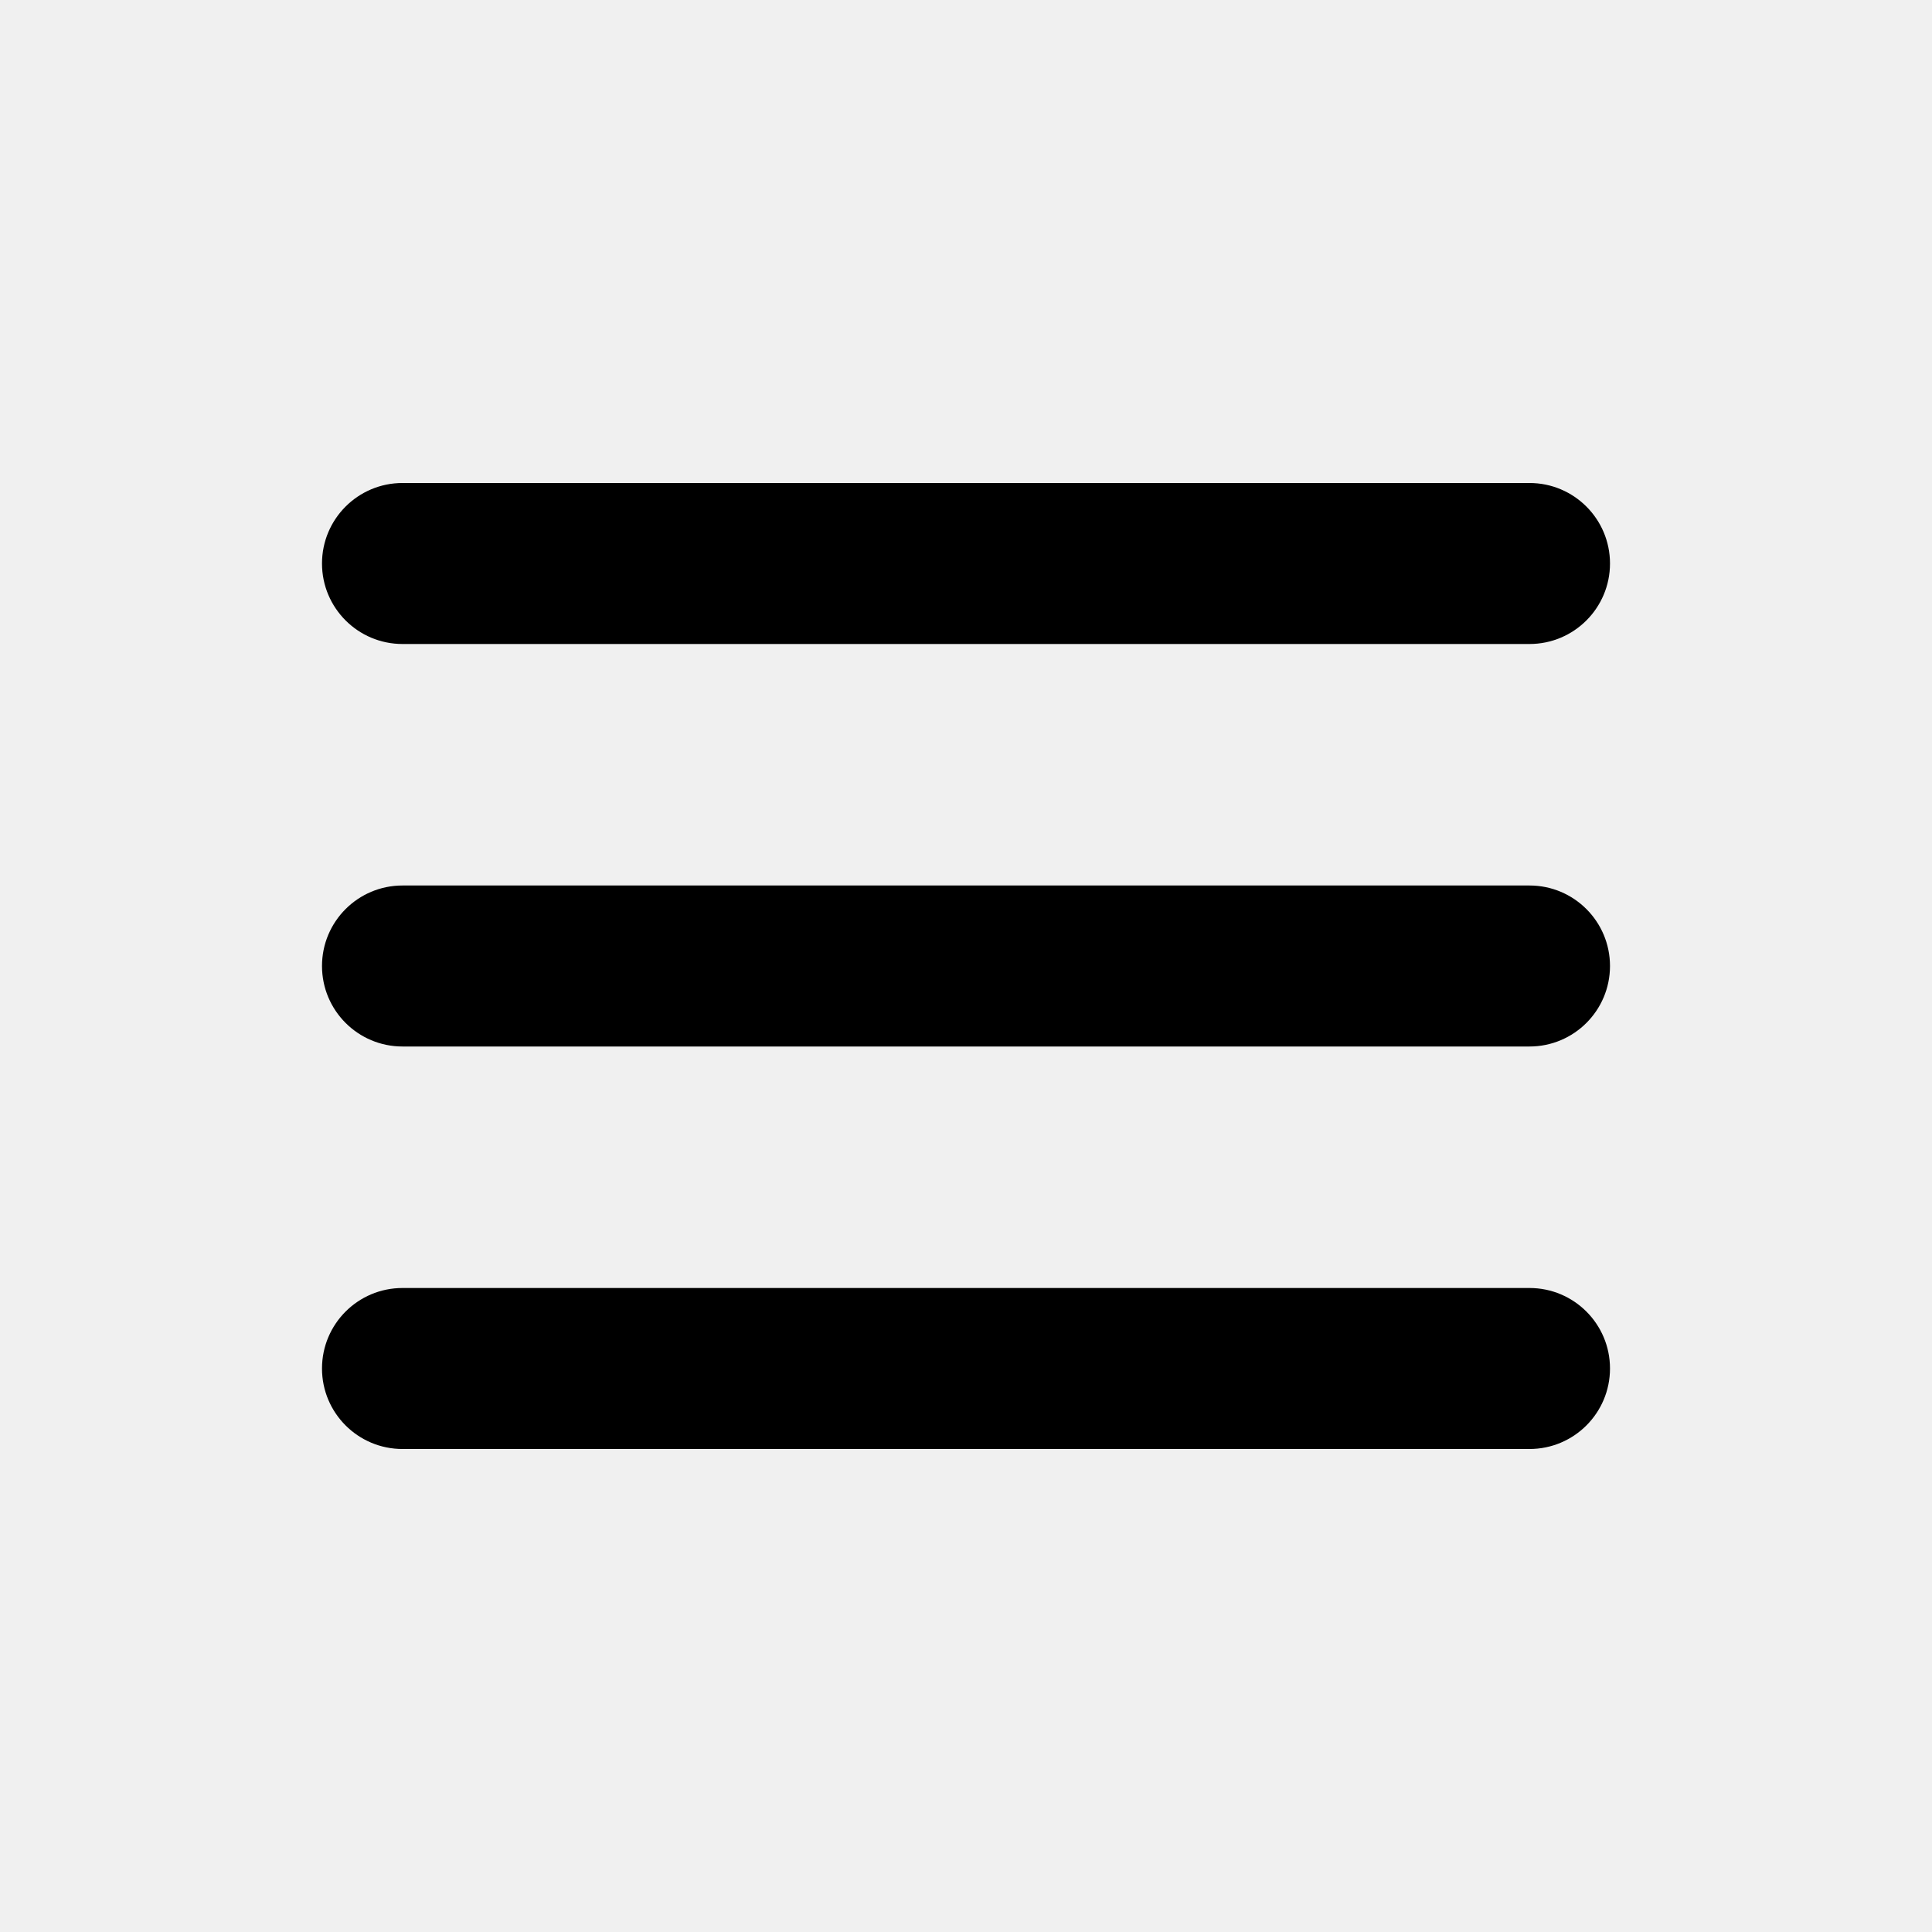
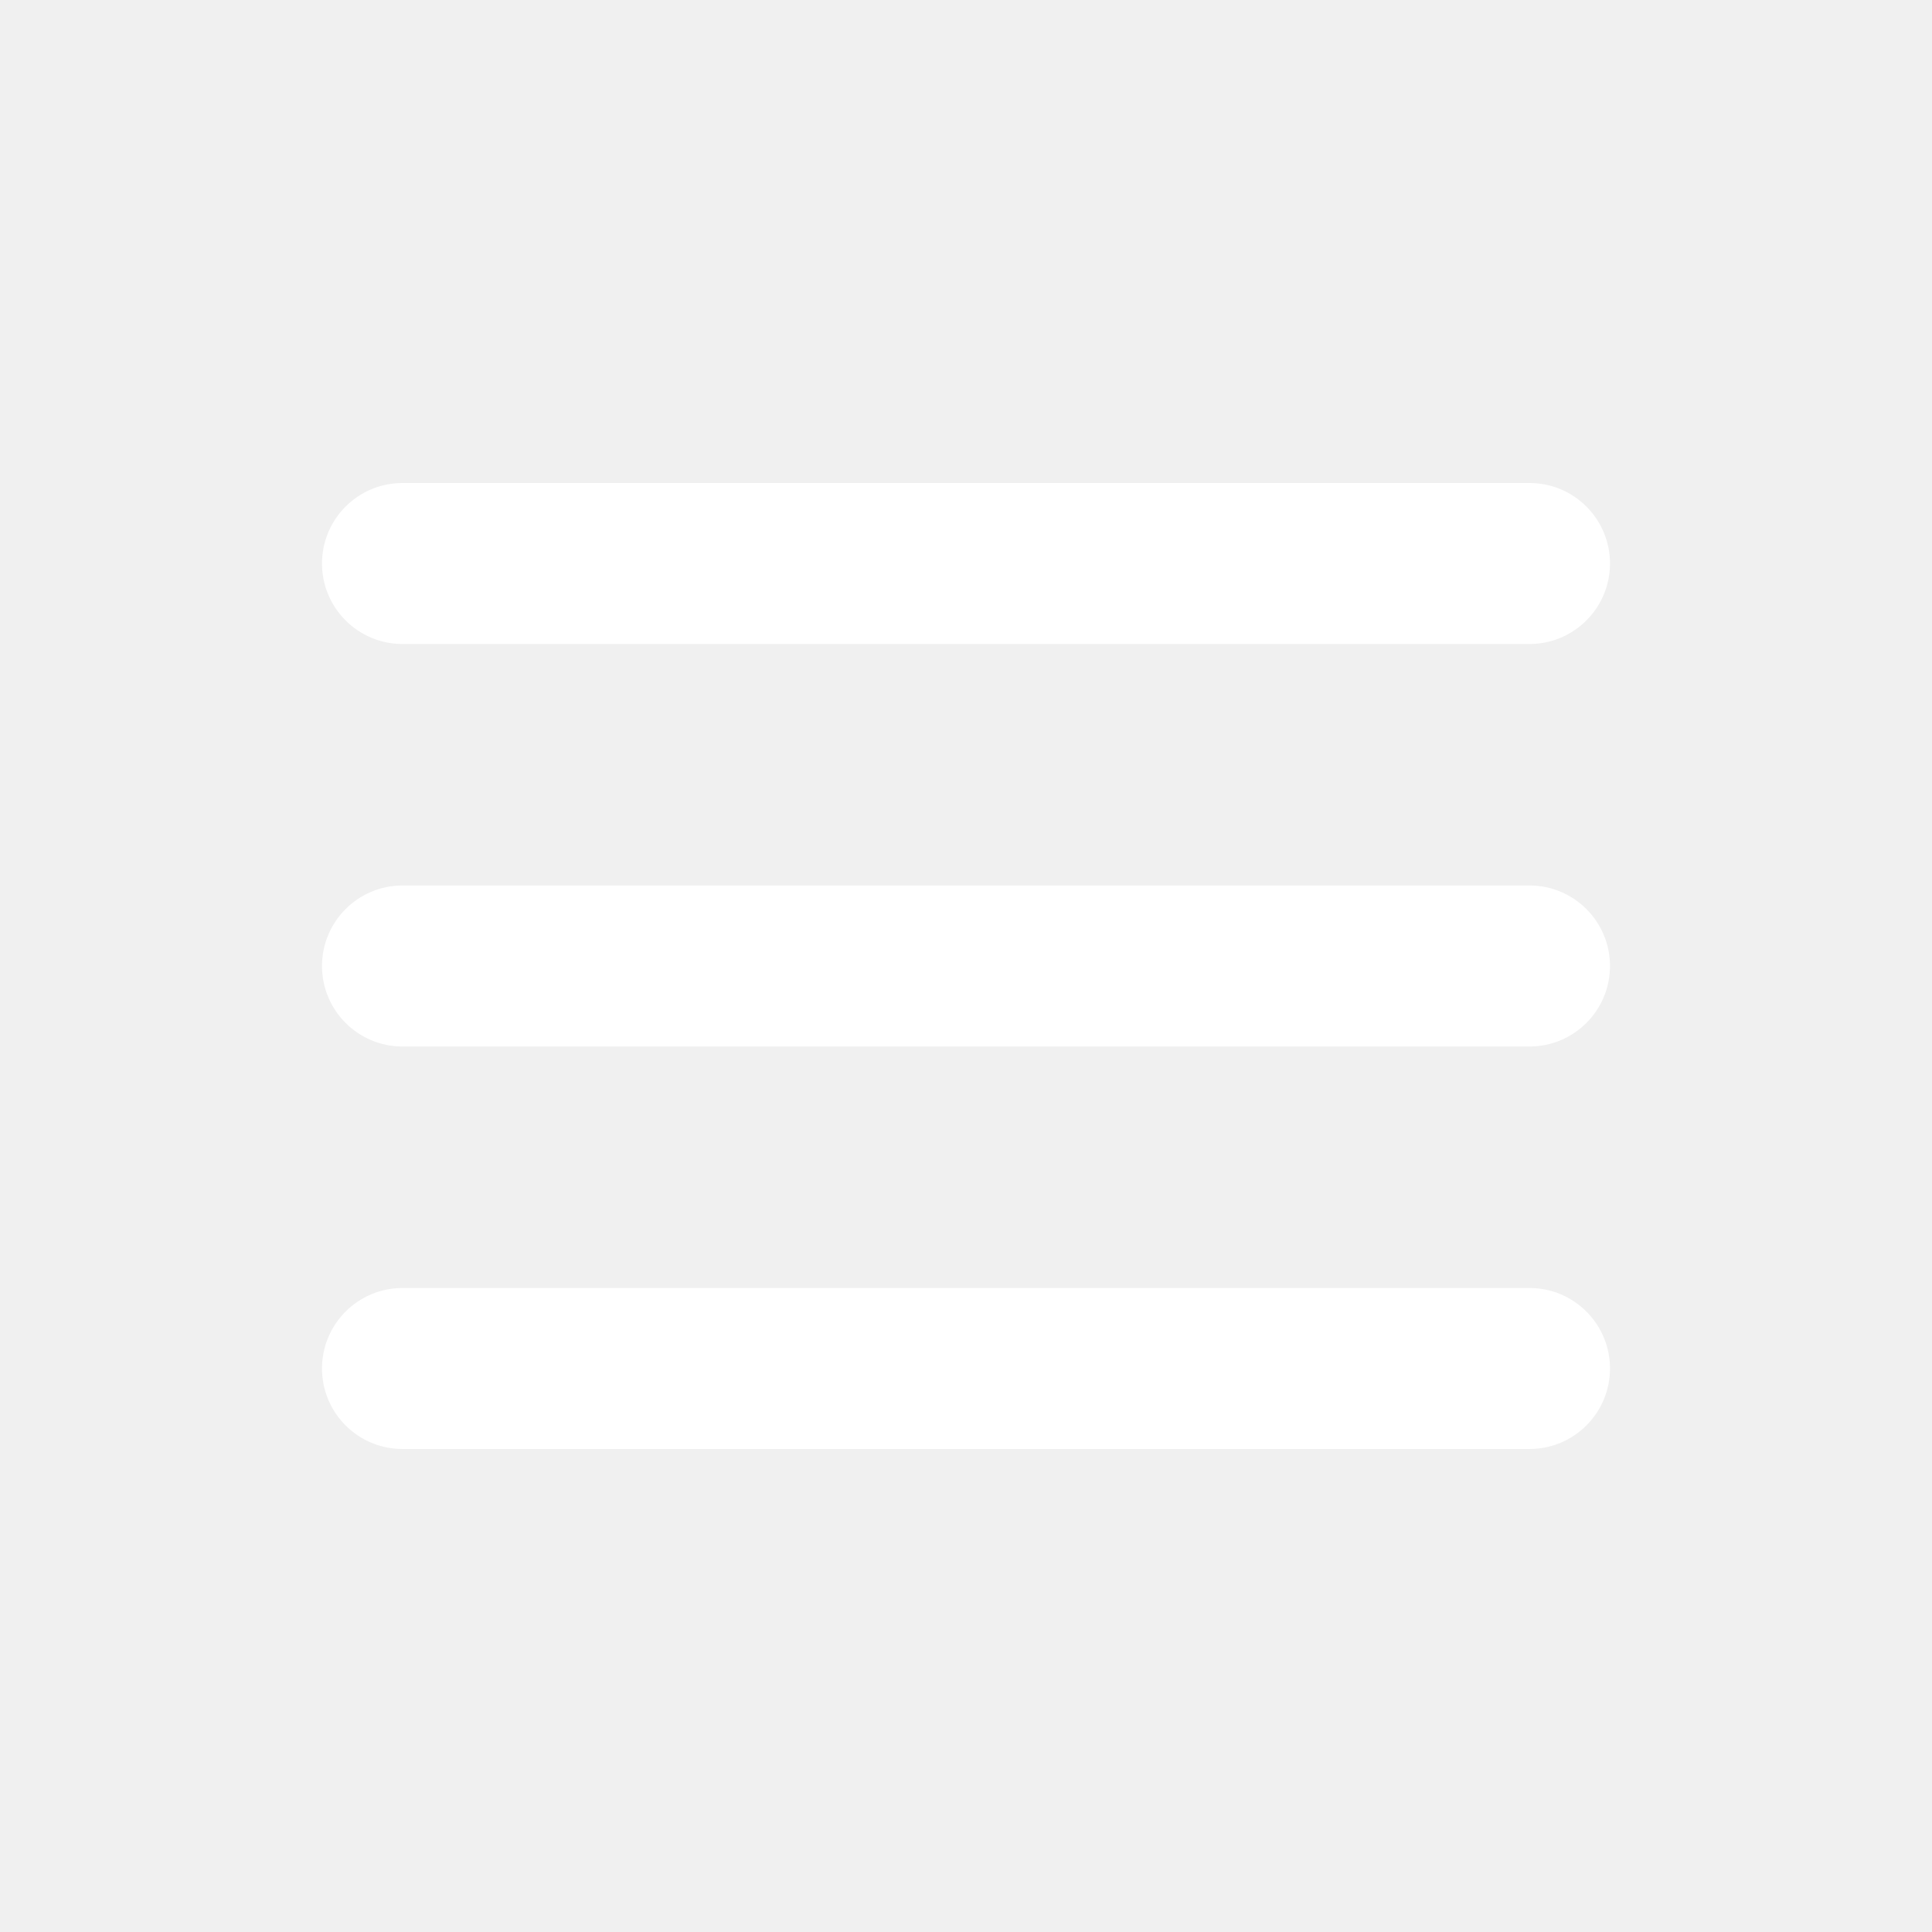
- <svg xmlns="http://www.w3.org/2000/svg" fill="black" viewBox="0 0 24 24">
-   <path d="M4 7a1 1 0 0 1 1-1h14a1 1 0 1 1 0 2H5a1 1 0 0 1-1-1zm0 5a1 1 0 0 1 1-1h14a1 1 0 1 1 0 2H5a1 1 0 0 1-1-1zm0 5a1 1 0 0 1 1-1h14a1 1 0 1 1 0 2H5a1 1 0 0 1-1-1z" fill="black" />
+ <svg xmlns="http://www.w3.org/2000/svg" fill="white" viewBox="0 0 24 24">
+   <path d="M4 7a1 1 0 0 1 1-1h14a1 1 0 1 1 0 2H5a1 1 0 0 1-1-1zm0 5a1 1 0 0 1 1-1h14a1 1 0 1 1 0 2H5a1 1 0 0 1-1-1zm0 5a1 1 0 0 1 1-1h14a1 1 0 1 1 0 2H5a1 1 0 0 1-1-1z" fill="white" />
</svg>
